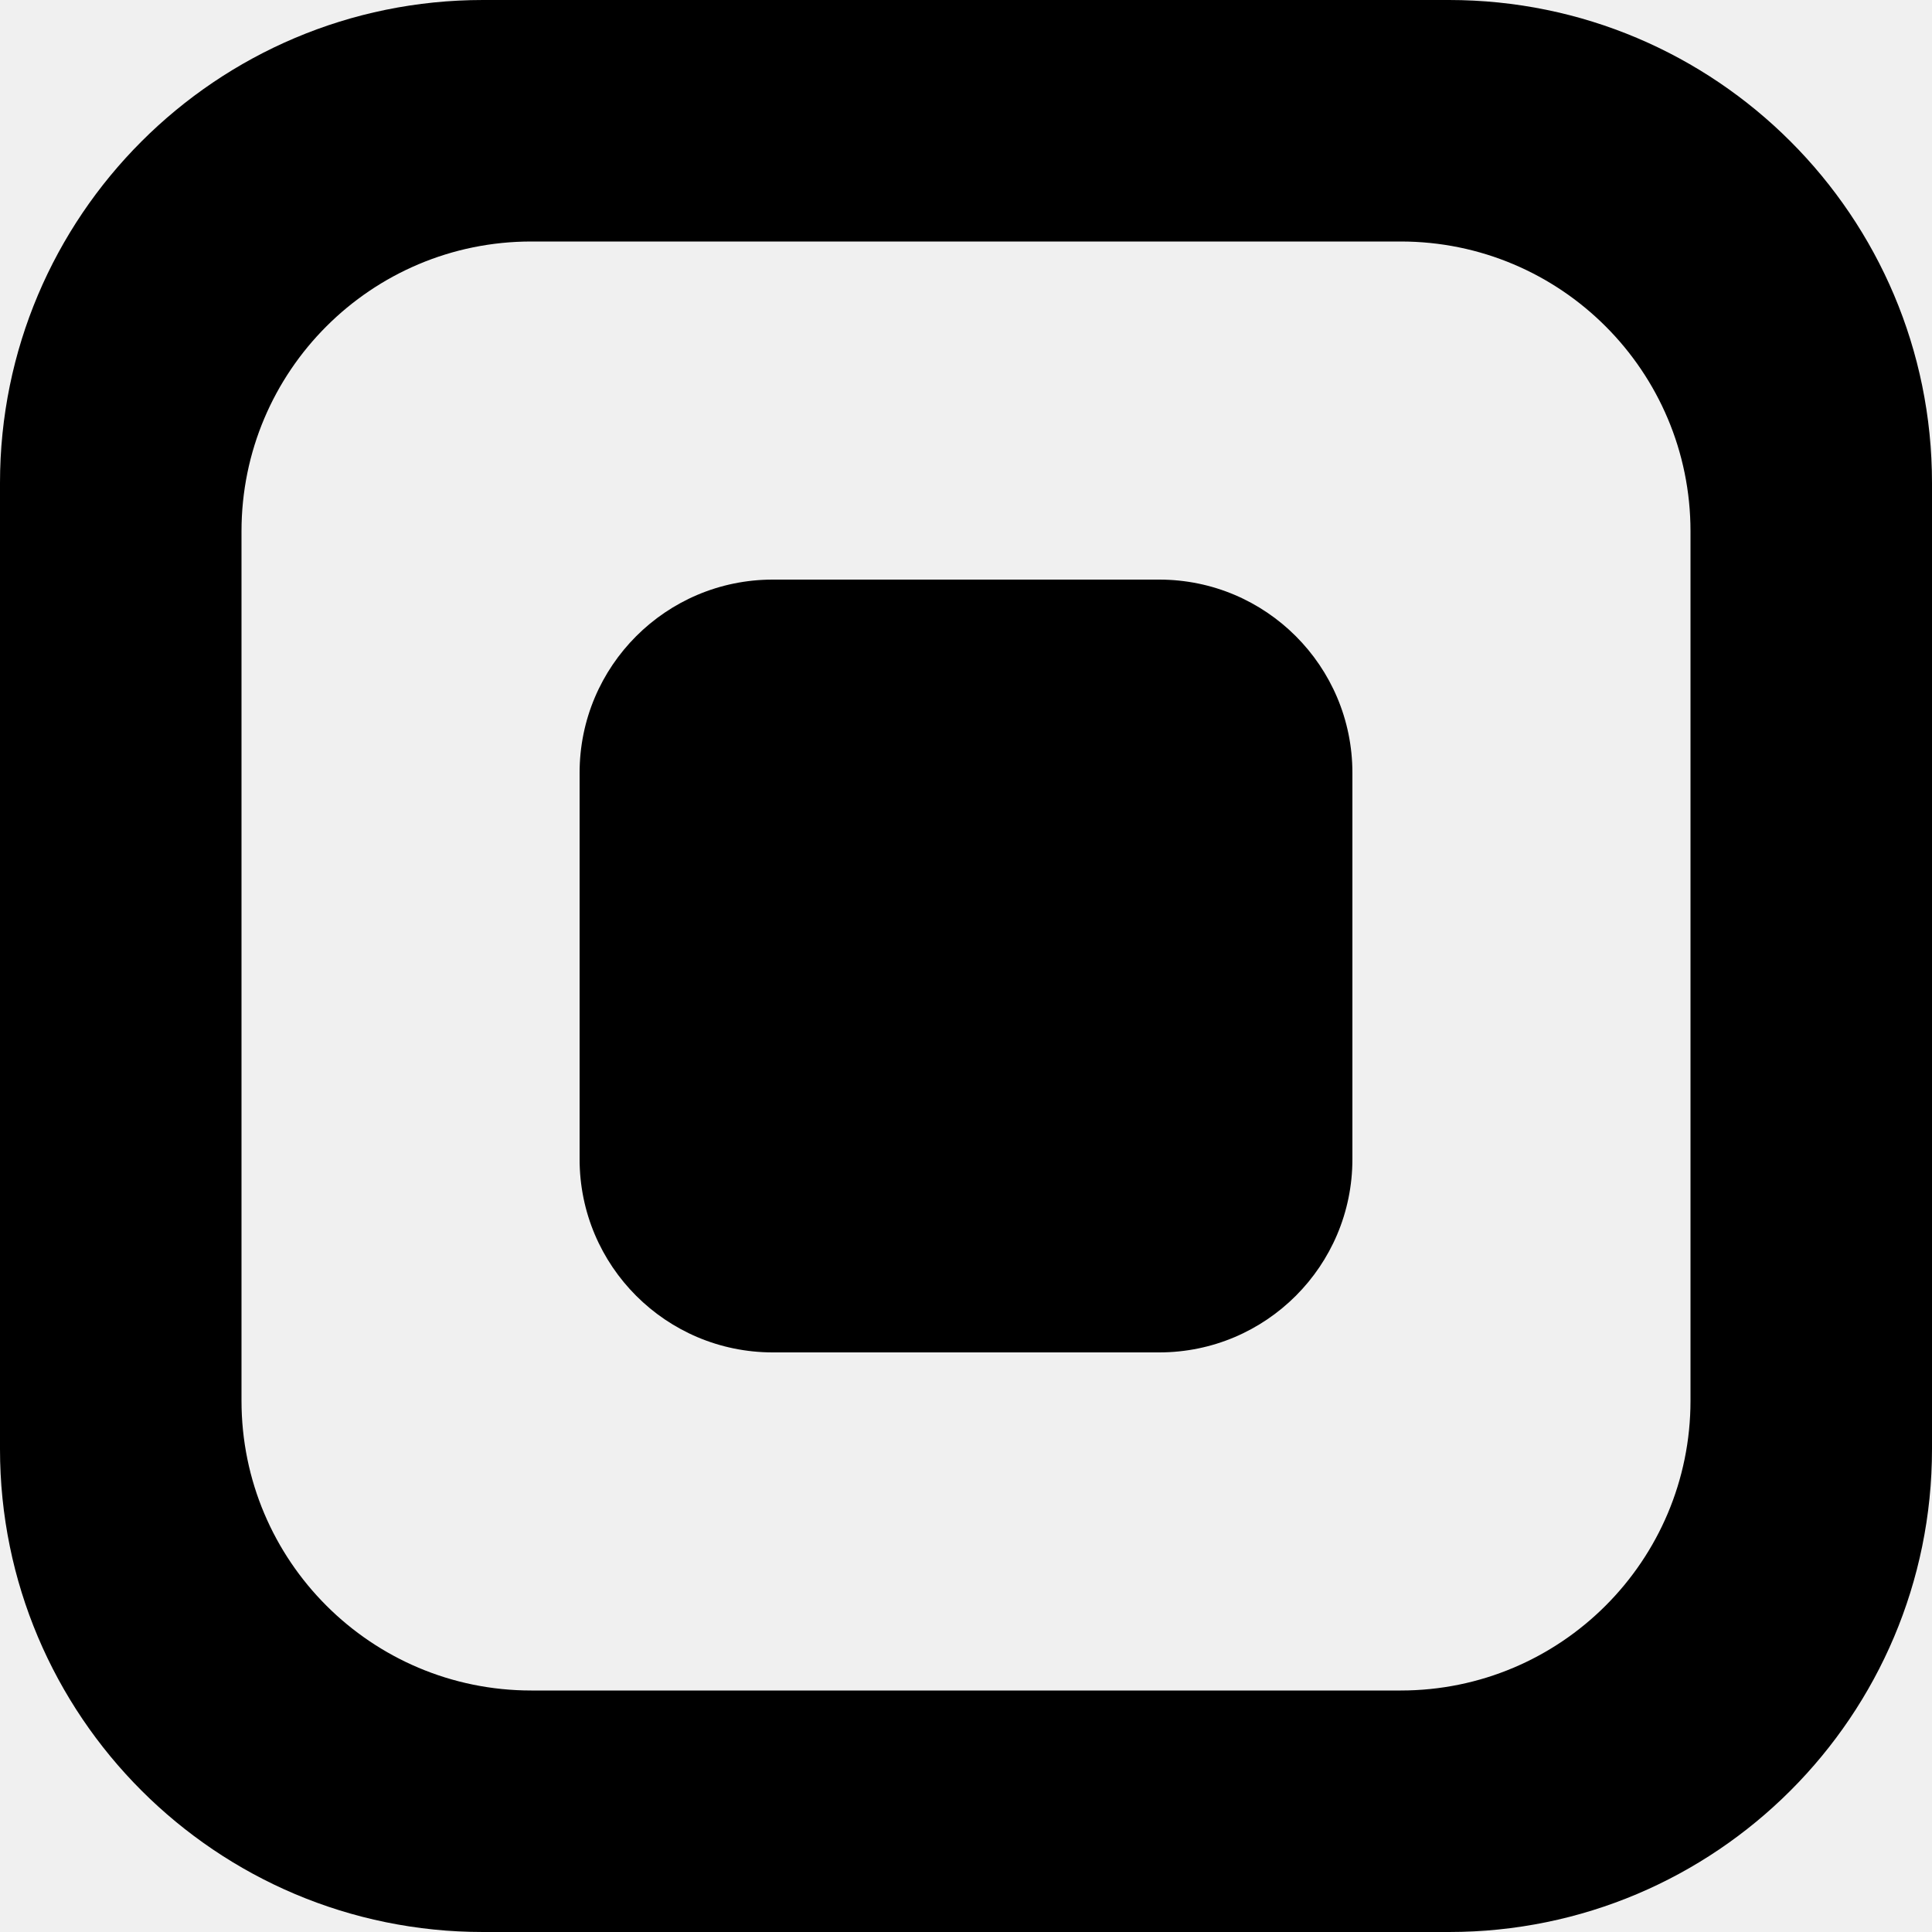
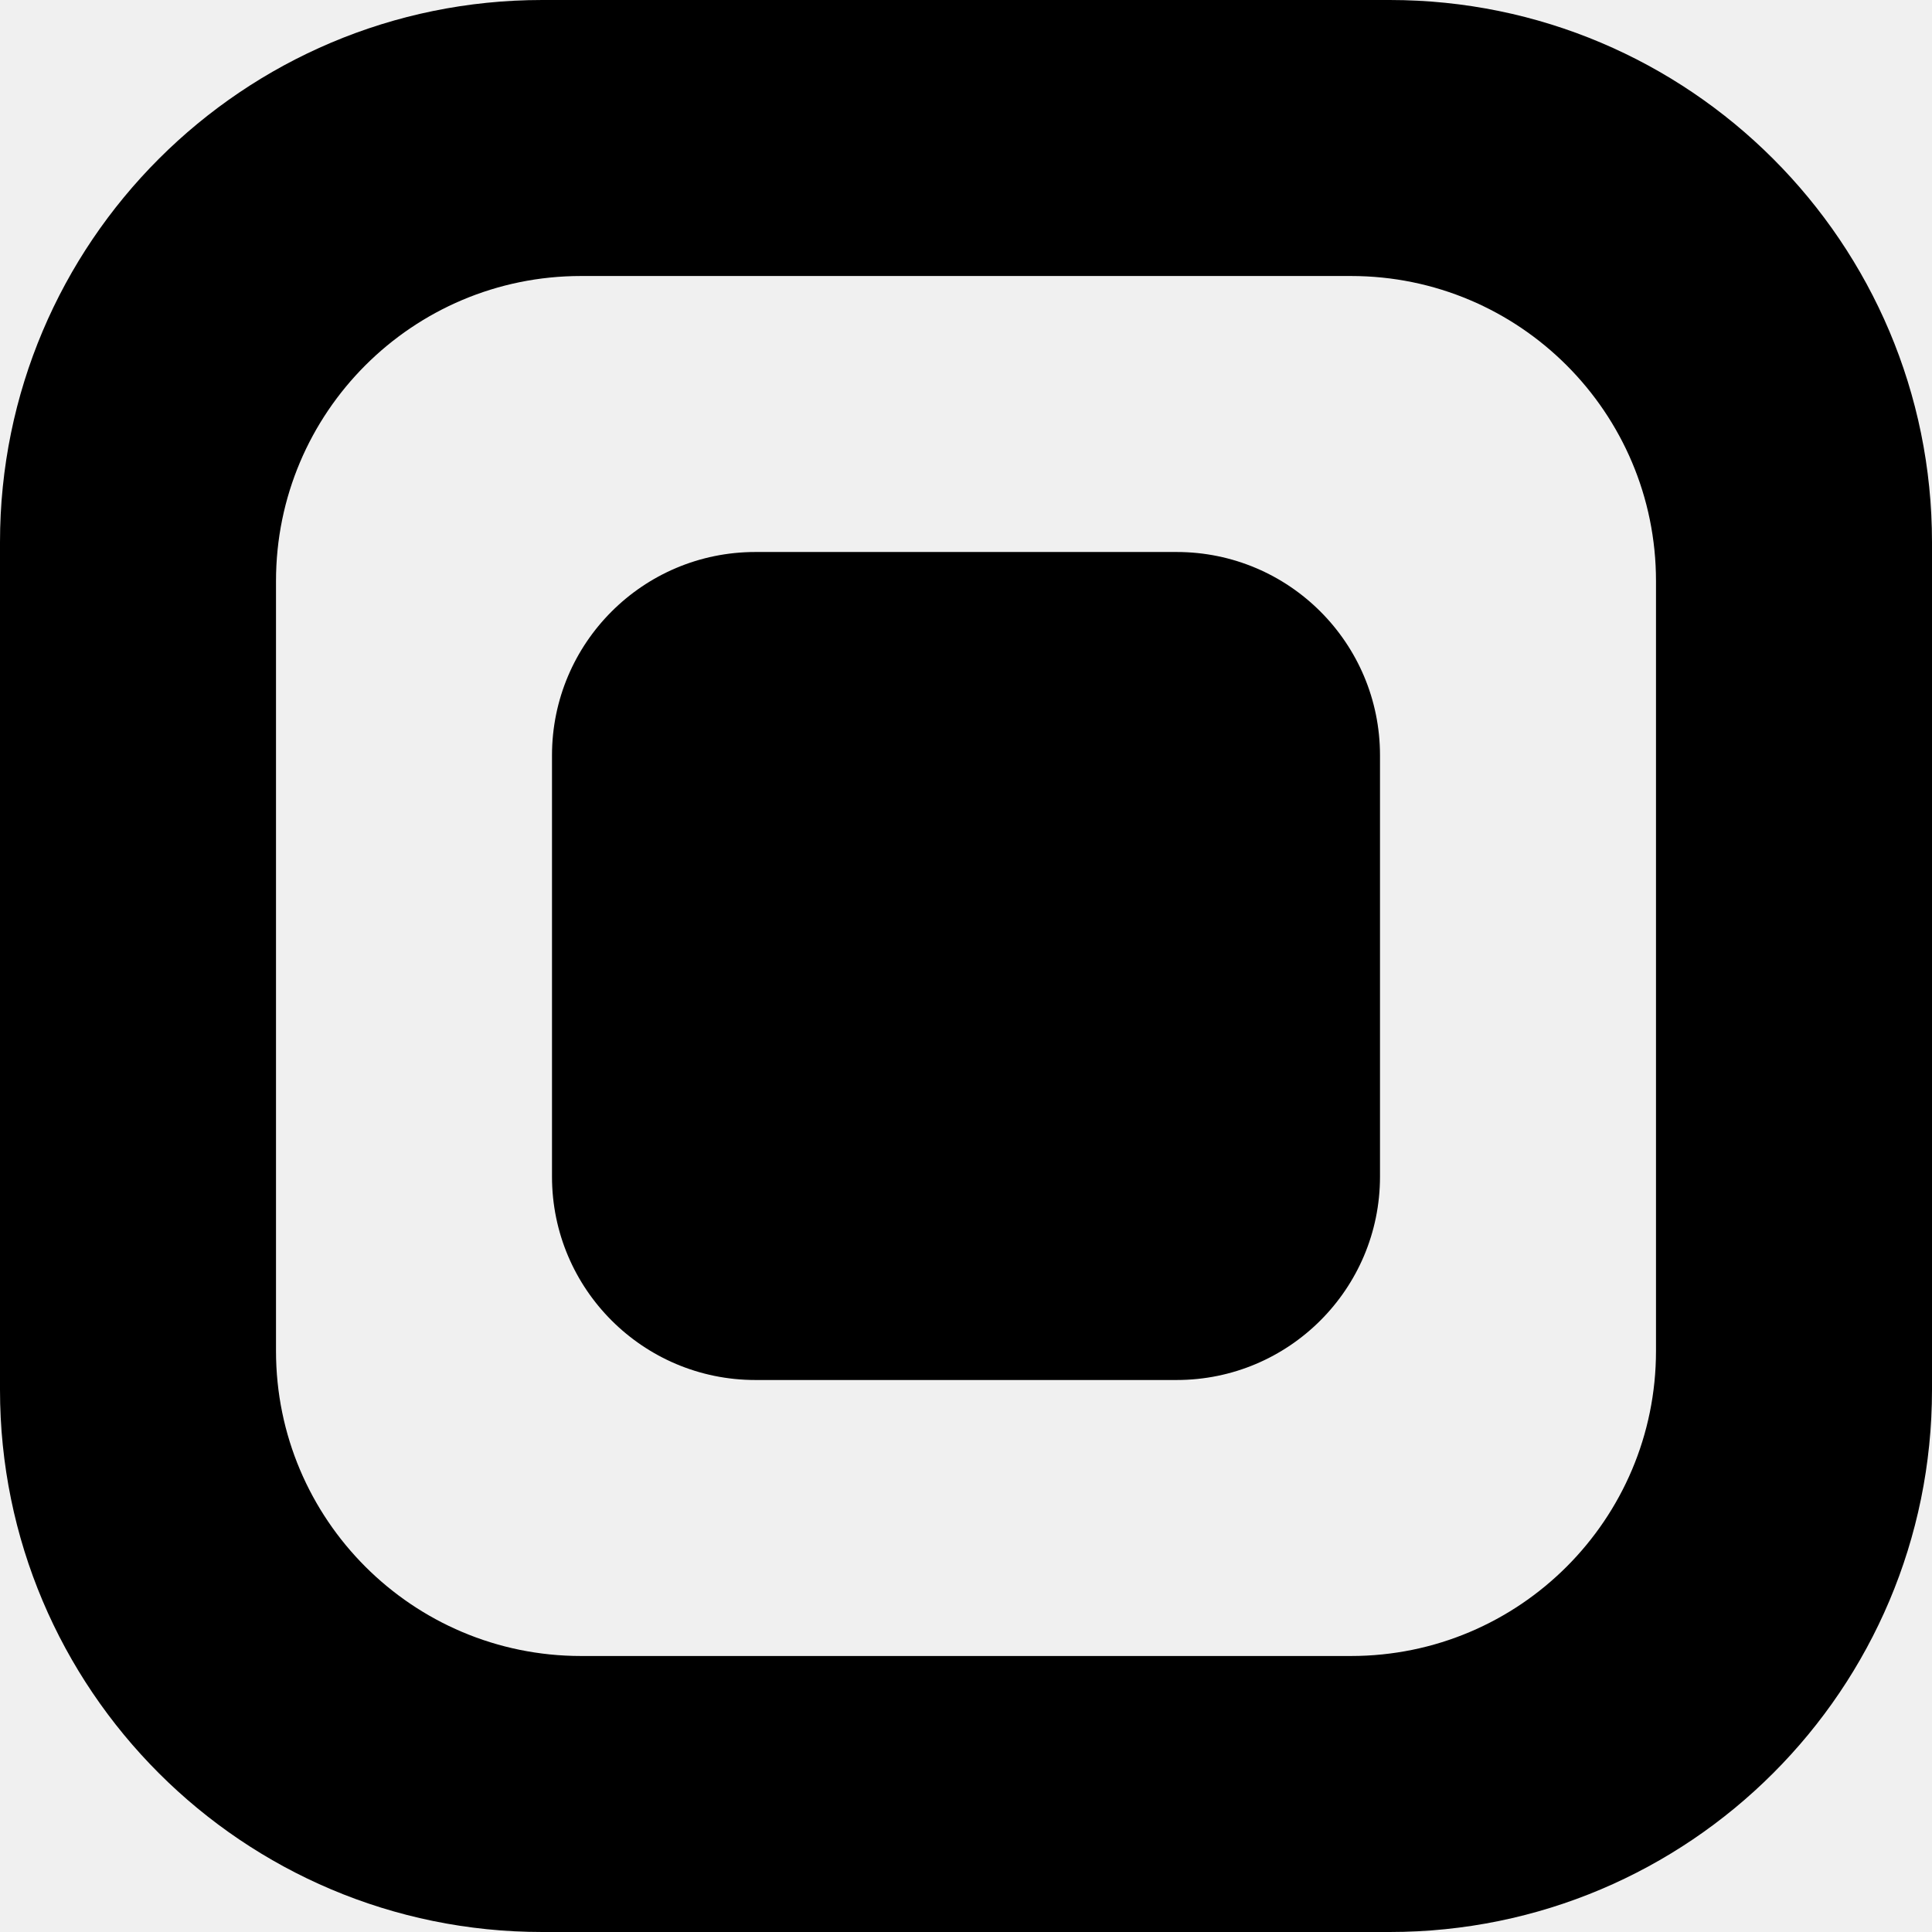
- <svg xmlns="http://www.w3.org/2000/svg" width="40" height="40" viewBox="0 0 40 40" fill="none">
-   <path d="M30 0C35.523 0 40 4.477 40 10V30C40 35.523 35.523 40 30 40H10C4.477 40 0 35.523 0 30V10C0 4.477 4.477 0 10 0H30ZM11 5C7.686 5 5 7.686 5 11V29C5 32.314 7.686 35 11 35H29C32.314 35 35 32.314 35 29V11C35 7.686 32.314 5 29 5H11Z" fill="black" />
-   <rect x="12" y="12" width="16" height="16" rx="4" fill="black" />
+ <svg xmlns="http://www.w3.org/2000/svg" width="35" height="35" viewBox="0 0 35 35" fill="none">
+   <g clip-path="url(#clip0_2467_3404)">
+     <path d="M25.176 0C30.602 0 35 4.399 35 9.824V25.176C35 30.602 30.602 35 25.176 35H9.824C4.399 35 0 30.602 0 25.176V9.824C0 4.399 4.399 0 9.824 0H25.176ZM10.526 5C7.474 5 5 7.474 5 10.526V24.474C5 27.526 7.474 30 10.526 30H24.474C27.526 30 30 27.526 30 24.474V10.526C30 7.474 27.526 5 24.474 5H10.526Z" fill="black" />
+     <rect x="10" y="10" width="15" height="15" rx="3.684" fill="black" />
+   </g>
+   <defs>
+     <clipPath id="clip0_2467_3404">
+       <rect width="35" height="35" fill="white" />
+     </clipPath>
+   </defs>
</svg>
